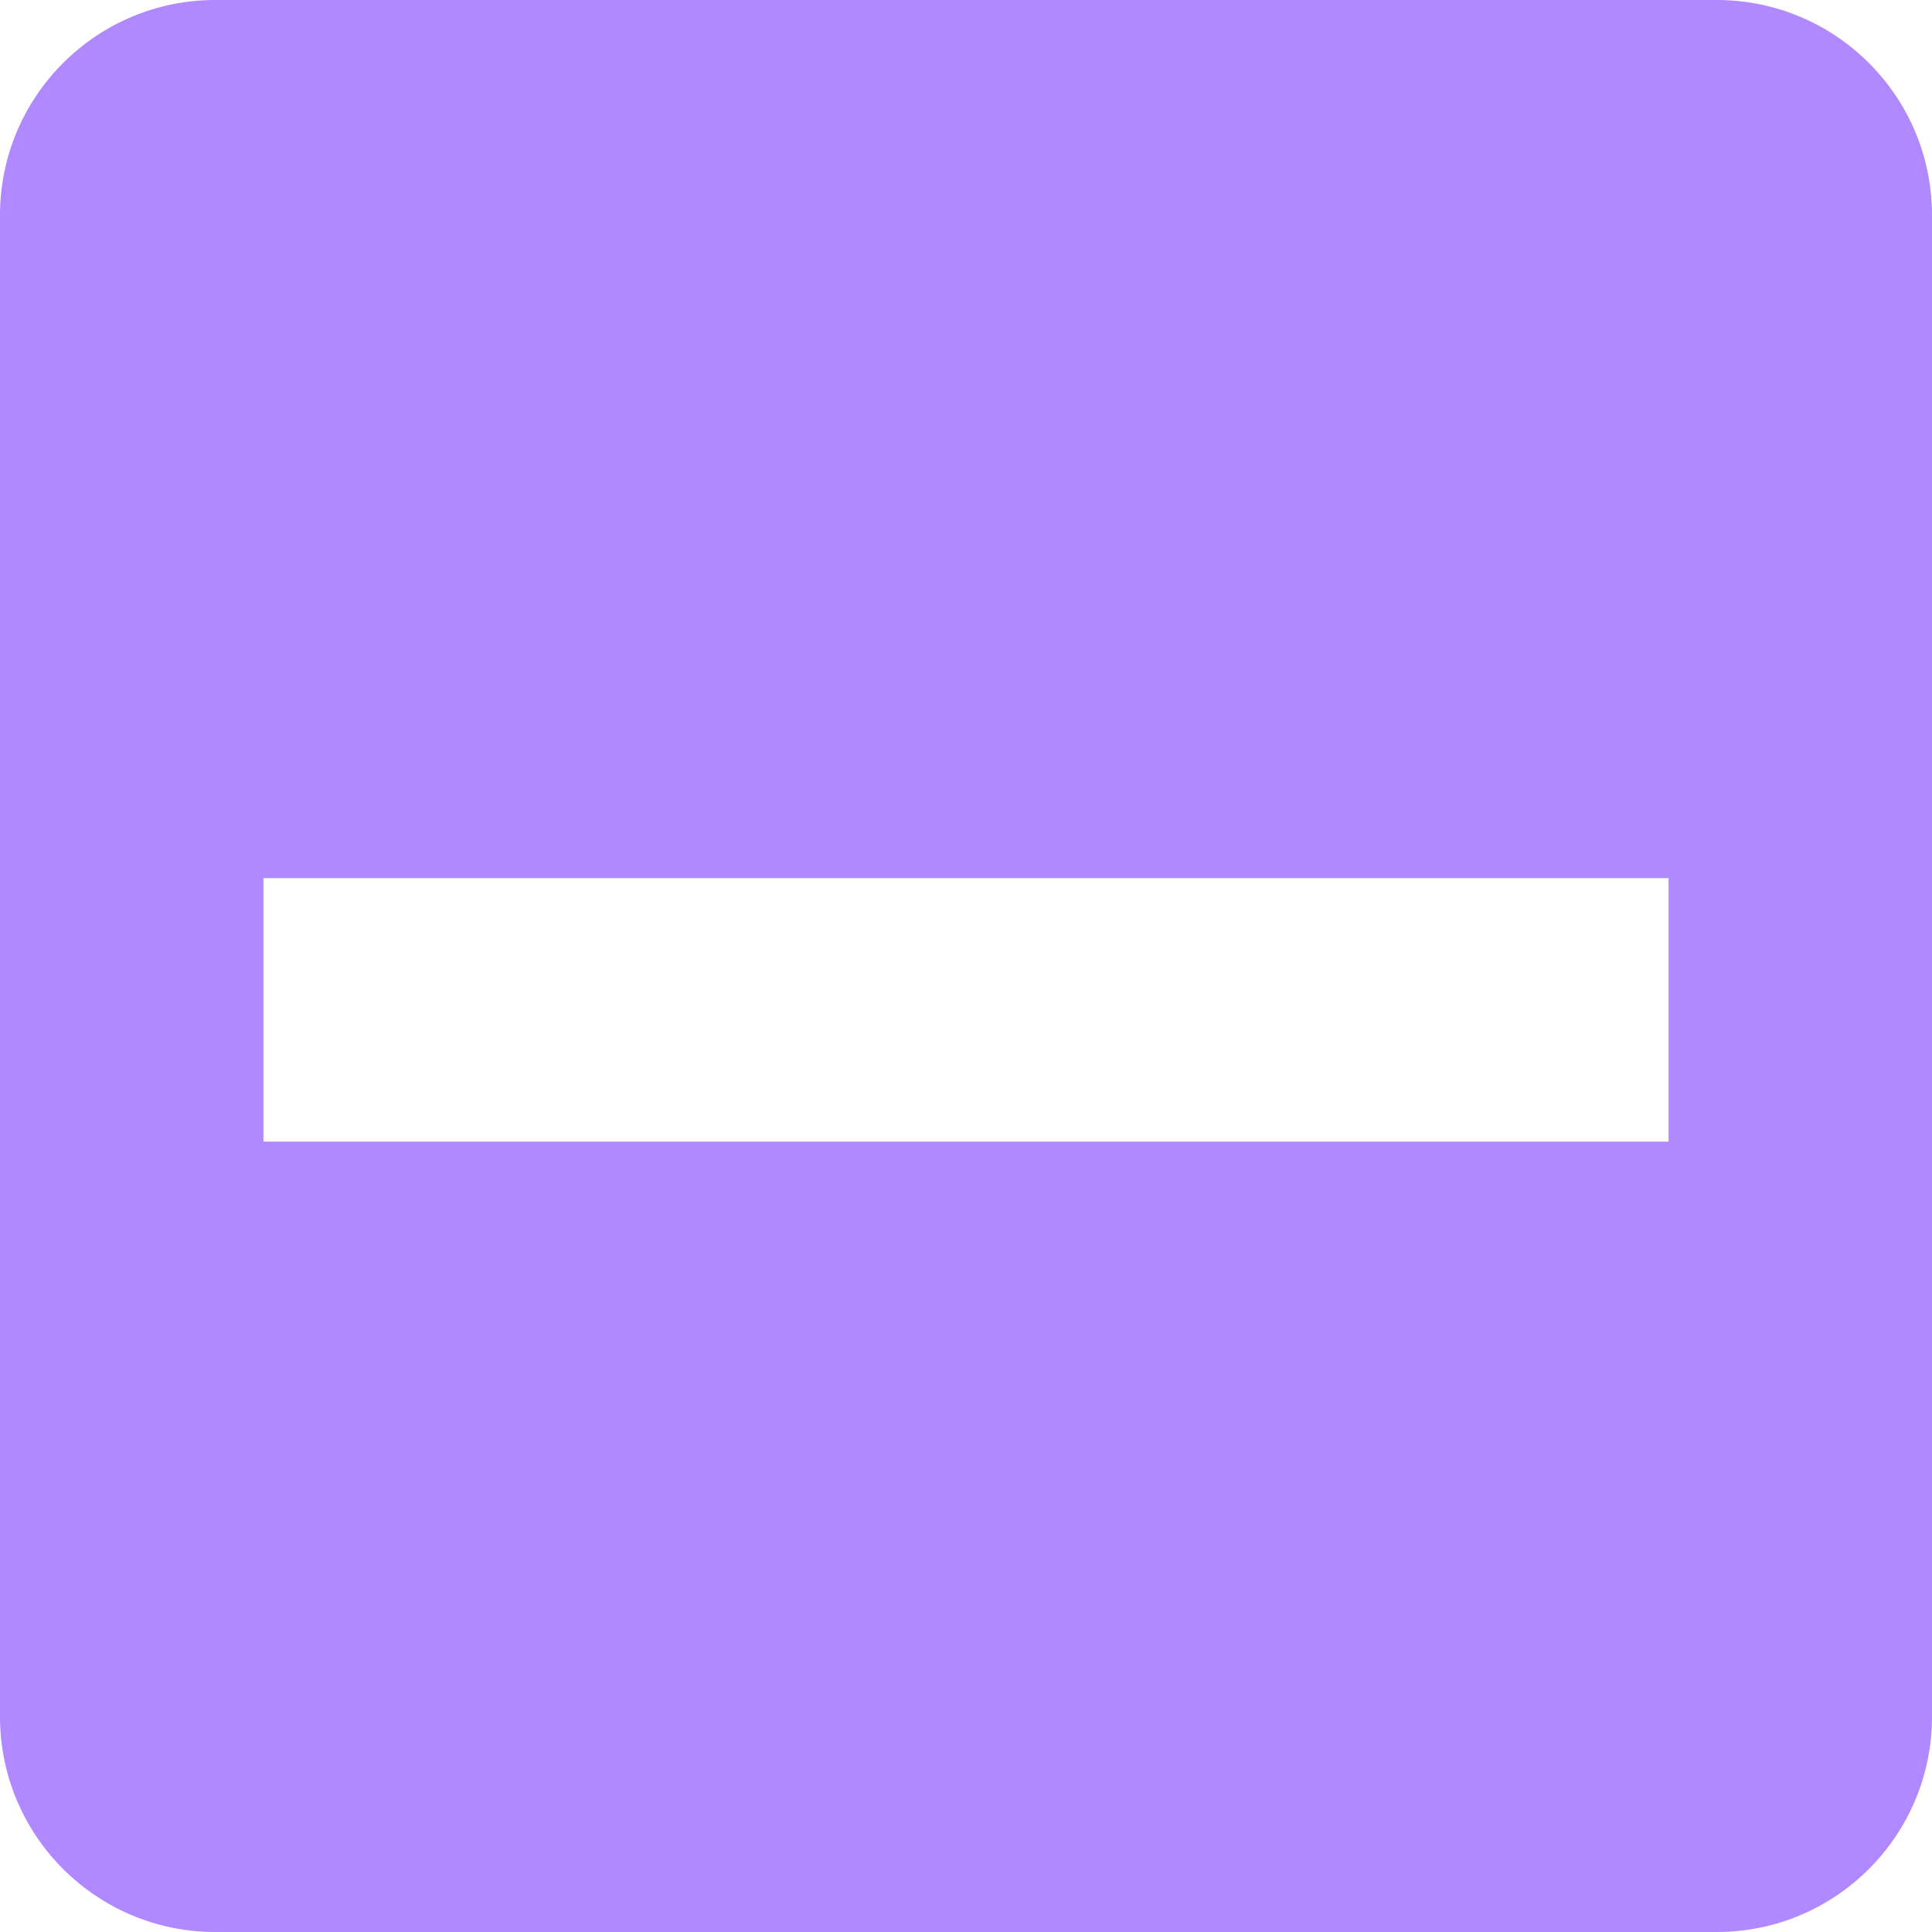
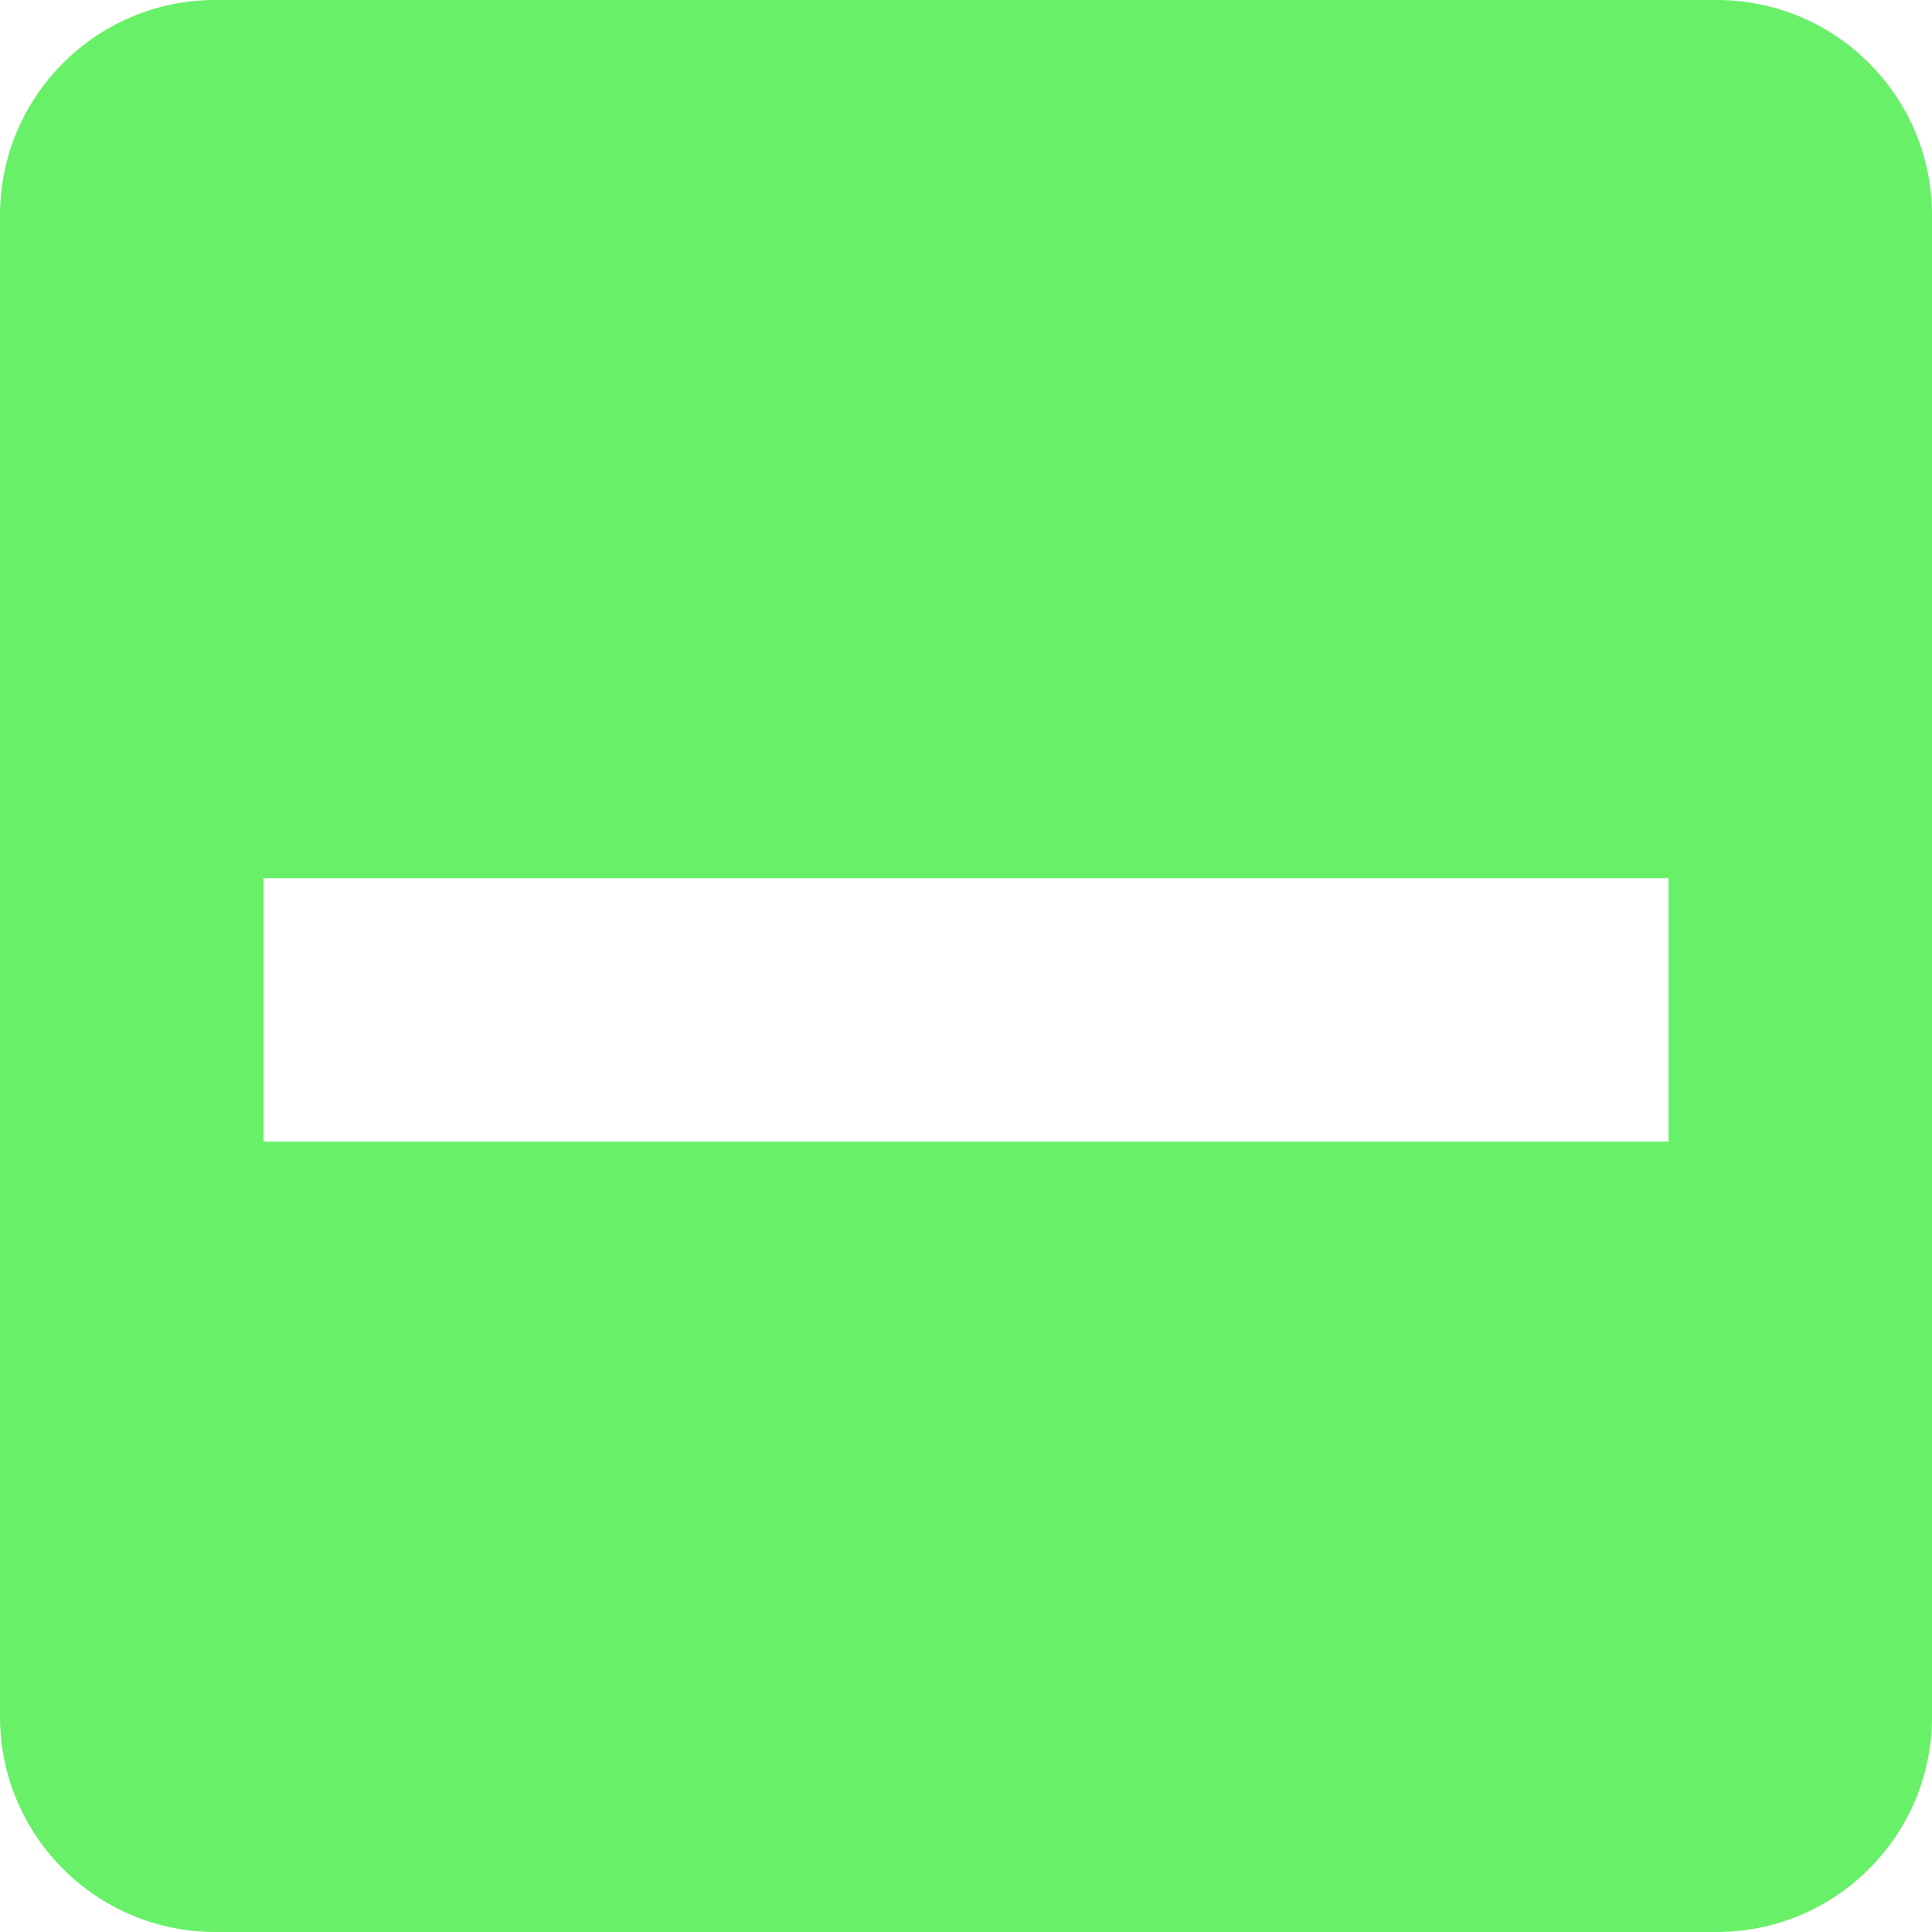
- <svg xmlns="http://www.w3.org/2000/svg" width="22px" height="22px" viewBox="0 0 22 22" version="1.1">
+ <svg xmlns="http://www.w3.org/2000/svg" width="22px" height="22px" viewBox="0 0 22 22" version="1.1" id="svg11">
+   <defs id="defs15" />
  <g id="Page-1" stroke="none" stroke-width="1" fill="none" fill-rule="evenodd">
    <g id="ic-check-active" transform="translate(-1, -1)">
-       <g id="Group_8199" transform="translate(1, 1)" fill="#B088FF">
-         <path d="M19.556,0 L2.444,0 C1.096,0.004 0.004,1.096 4.4408921e-16,2.444 L4.4408921e-16,19.556 C0.004,20.904 1.096,21.996 2.444,22 L19.556,22 C20.904,21.996 21.996,20.904 22,19.556 L22,2.444 C21.996,1.096 20.904,0.004 19.556,0 Z M3,10 L19,10 L19,13 L3,13 L3,10 Z" id="check_on_light" />
+       <g id="Group_8199" transform="translate(1, 1)" fill="#88ff88">
+         <path d="M19.556,0 L2.444,0 C1.096,0.004 0.004,1.096 4.4408921e-16,2.444 L4.4408921e-16,19.556 C0.004,20.904 1.096,21.996 2.444,22 L19.556,22 C20.904,21.996 21.996,20.904 22,19.556 L22,2.444 C21.996,1.096 20.904,0.004 19.556,0 Z M3,10 L19,10 L19,13 L3,13 L3,10 Z" id="check_on_light" style="fill:#69f069;fill-opacity:1" />
      </g>
      <polygon id="Rectangle_4538" points="0 0 24 0 24 24 0 24" />
    </g>
  </g>
</svg>
